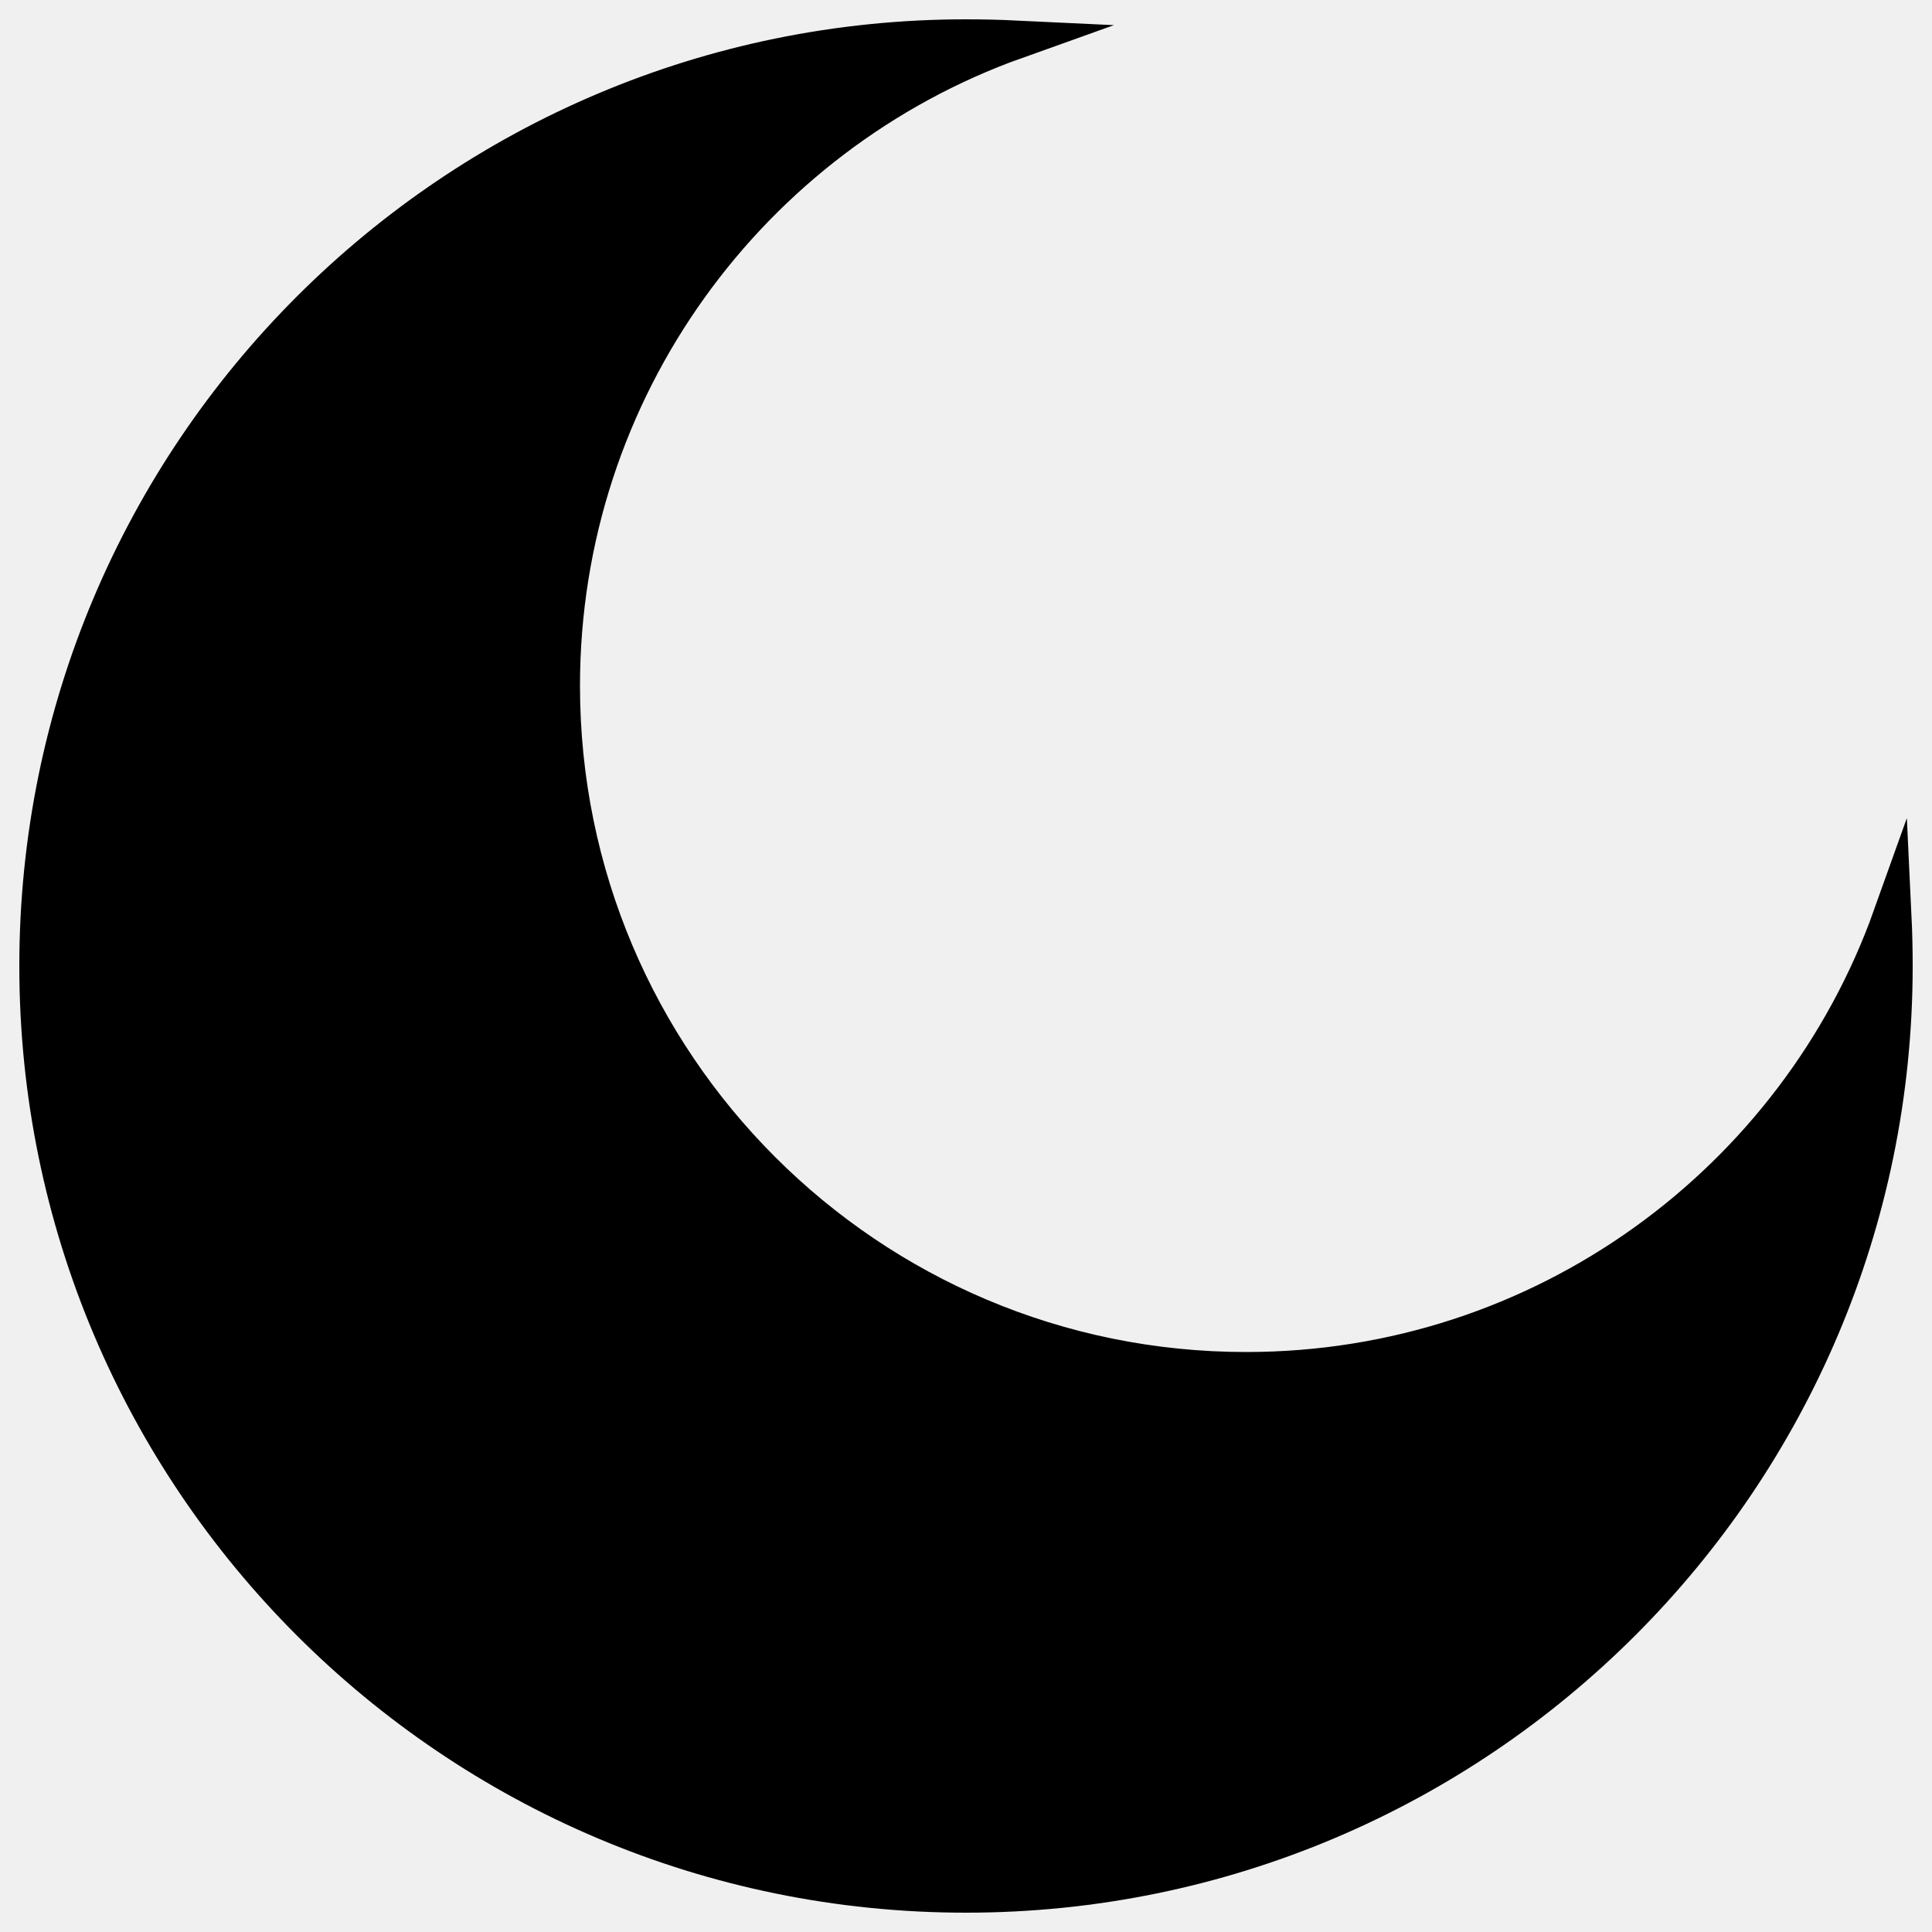
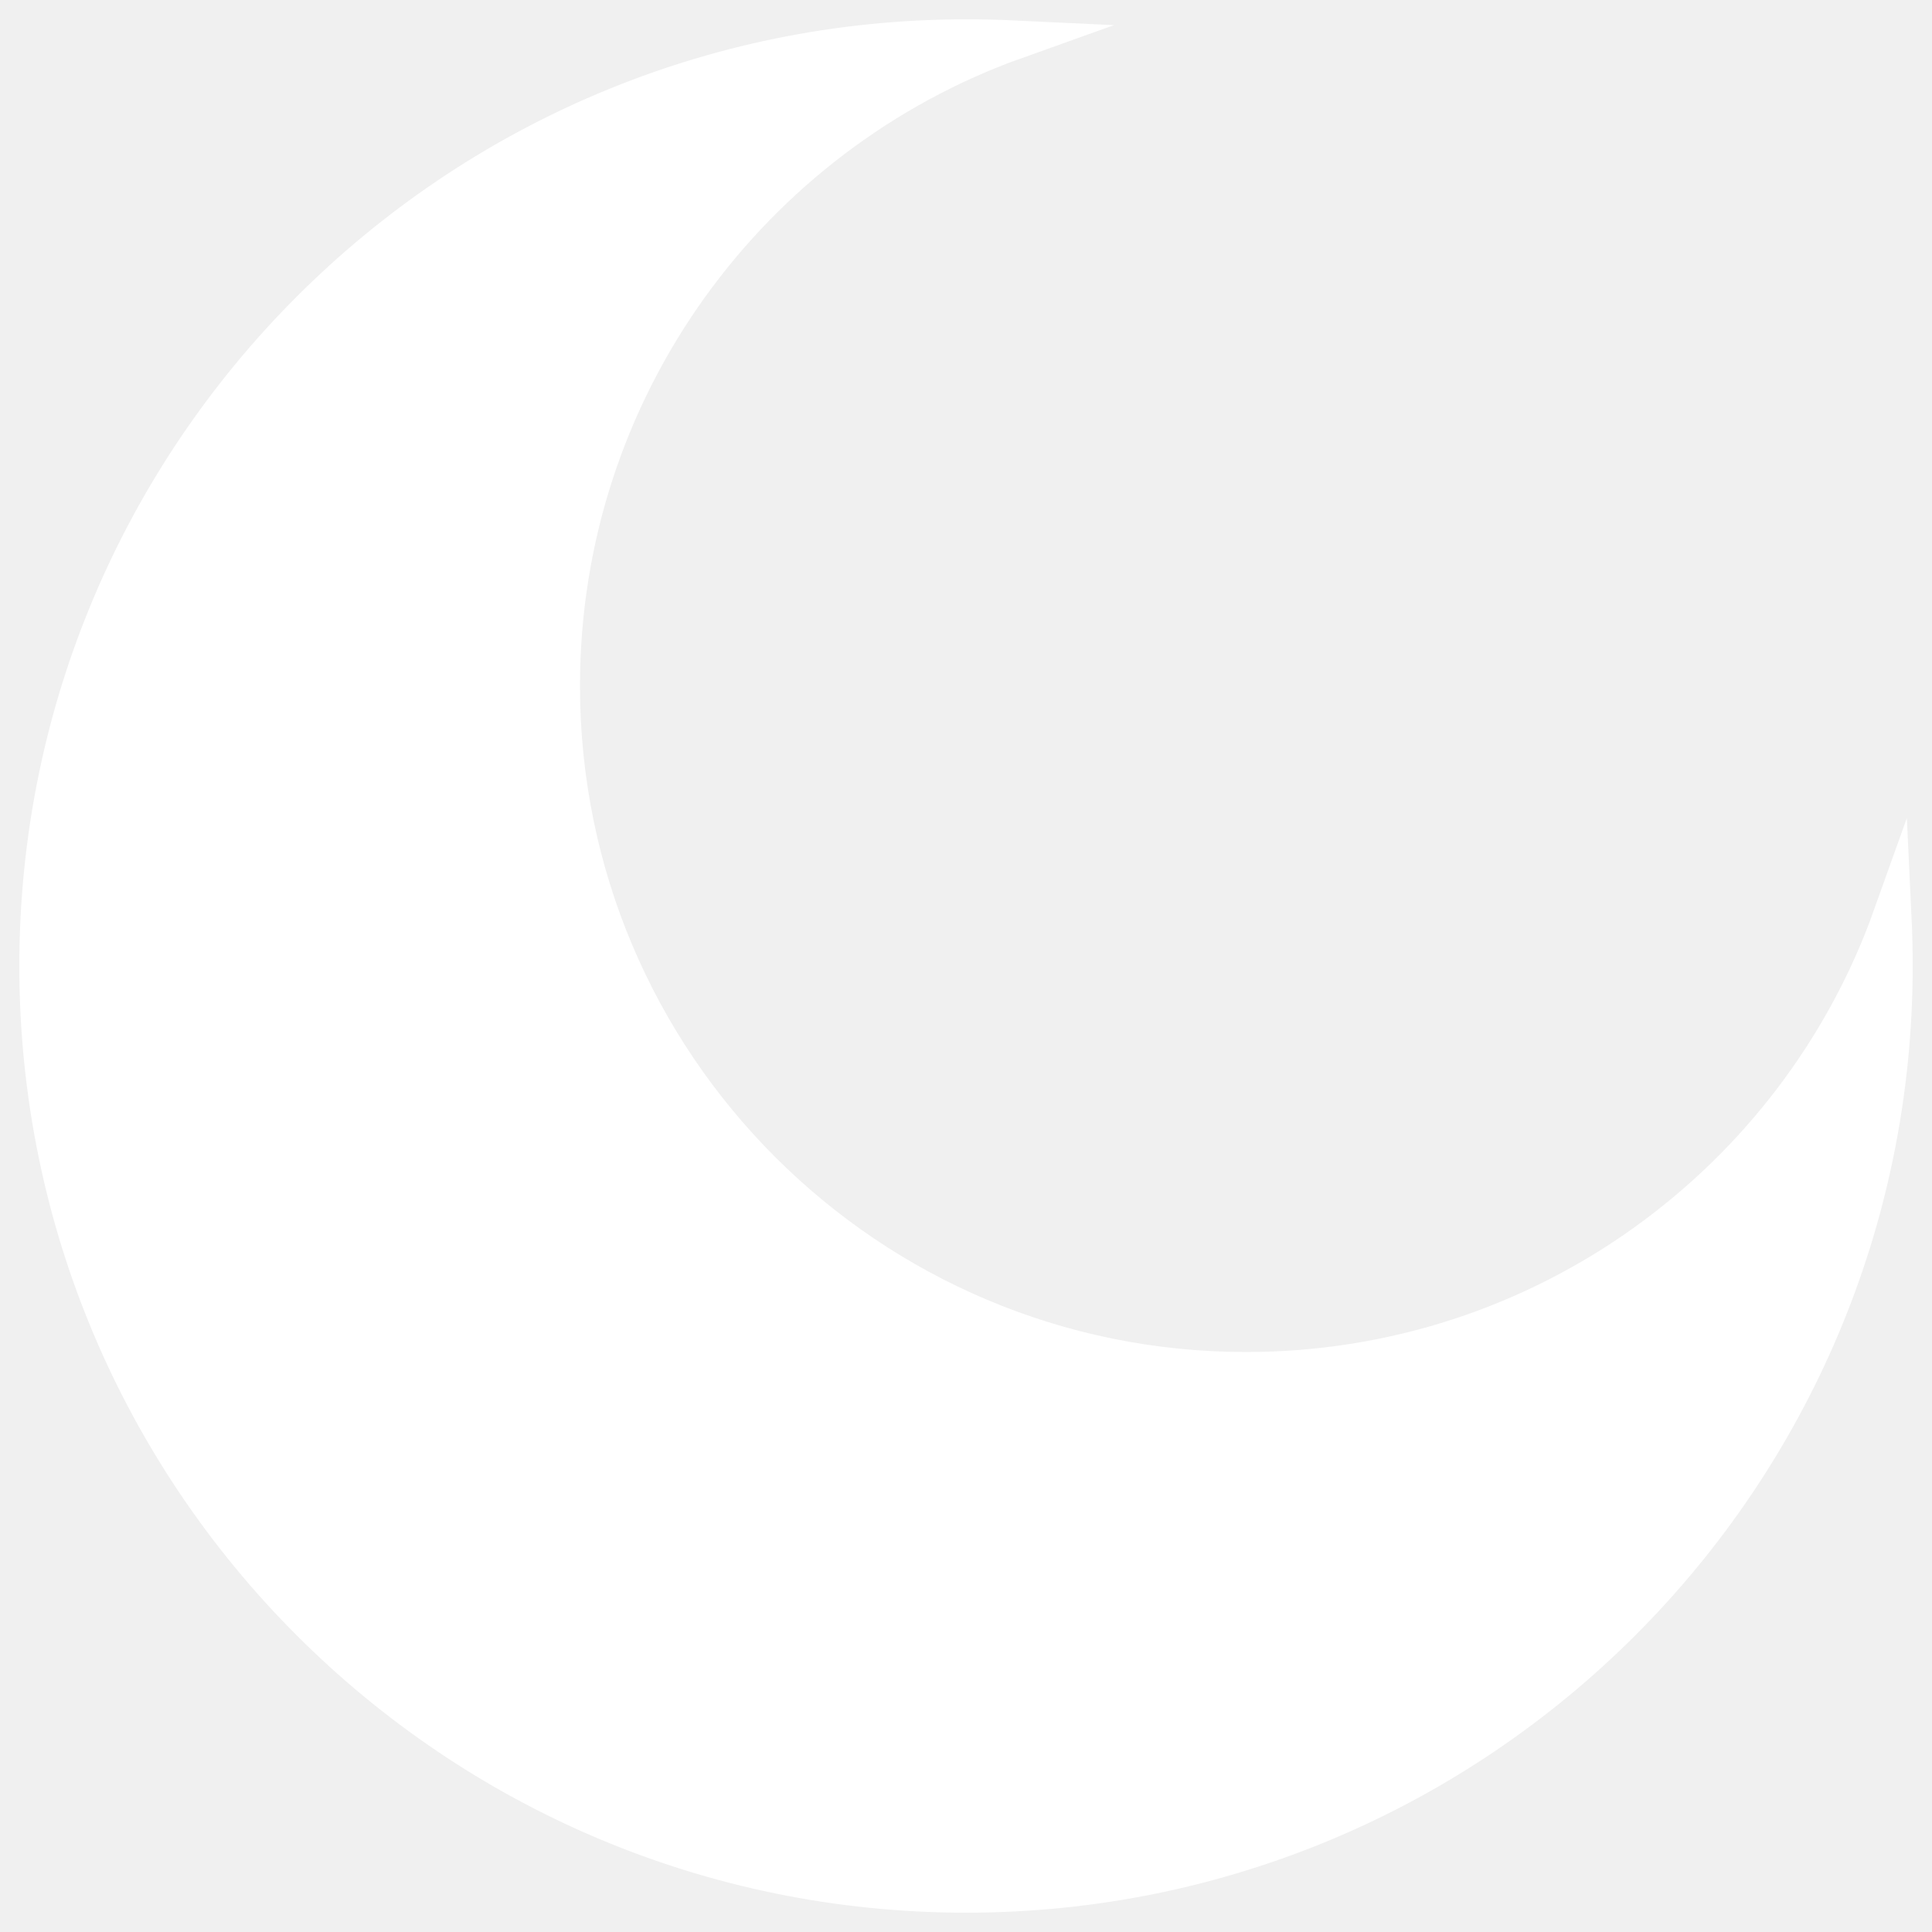
- <svg xmlns="http://www.w3.org/2000/svg" id="Layer_1" version="1.1" viewBox="0 0 50 50">
+ <svg xmlns="http://www.w3.org/2000/svg" id="Layer_1" version="1.1" viewBox="0 0 50 50" fill="#fff">
  <defs>
    <style>
      .st0 {
-         stroke: #000;
+         stroke: #fff;
        stroke-miterlimit: 10;
      }
    </style>
  </defs>
  <path class="st0" d="M49,25c0,13.25-10.75,24-24,24S1,38.25,1,25,11.75,1,25,1c.43,0,.86.01,1.28.03-6.86,2.45-11.77,9.02-11.77,16.72,0,9.8,7.94,17.74,17.74,17.74,7.7,0,14.27-4.91,16.72-11.77.02.42.03.85.03,1.28Z" />
</svg>
